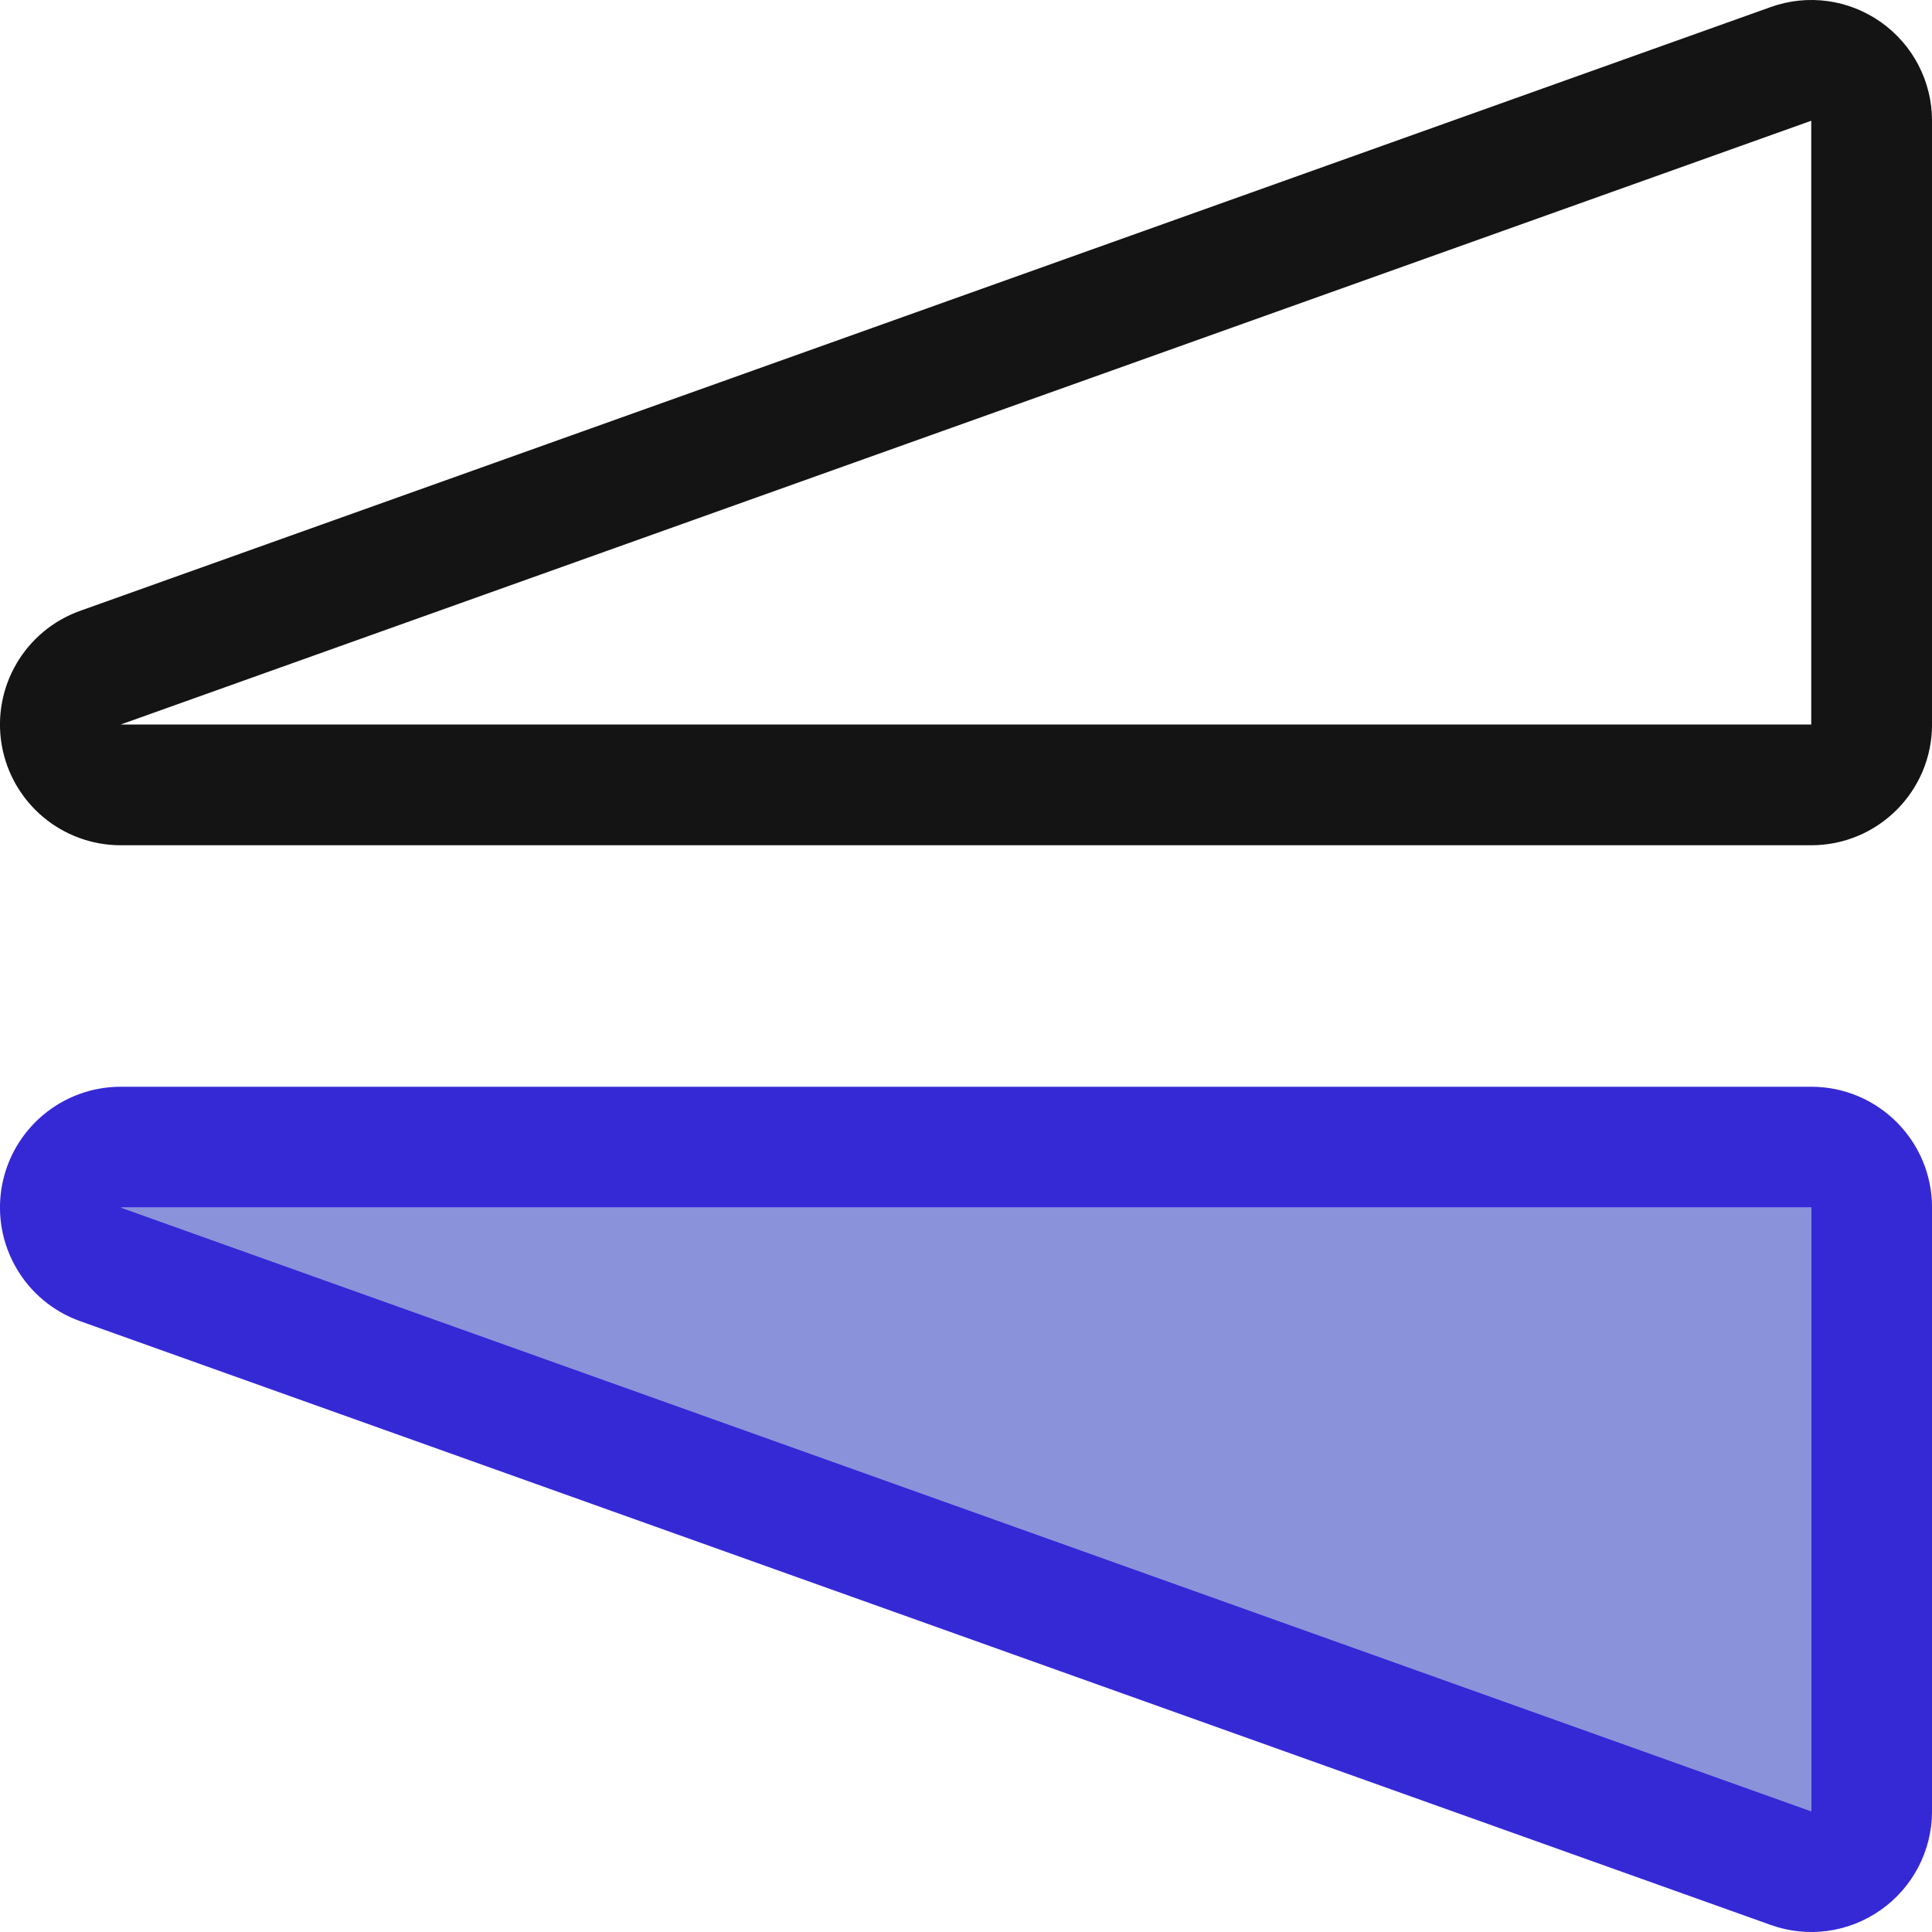
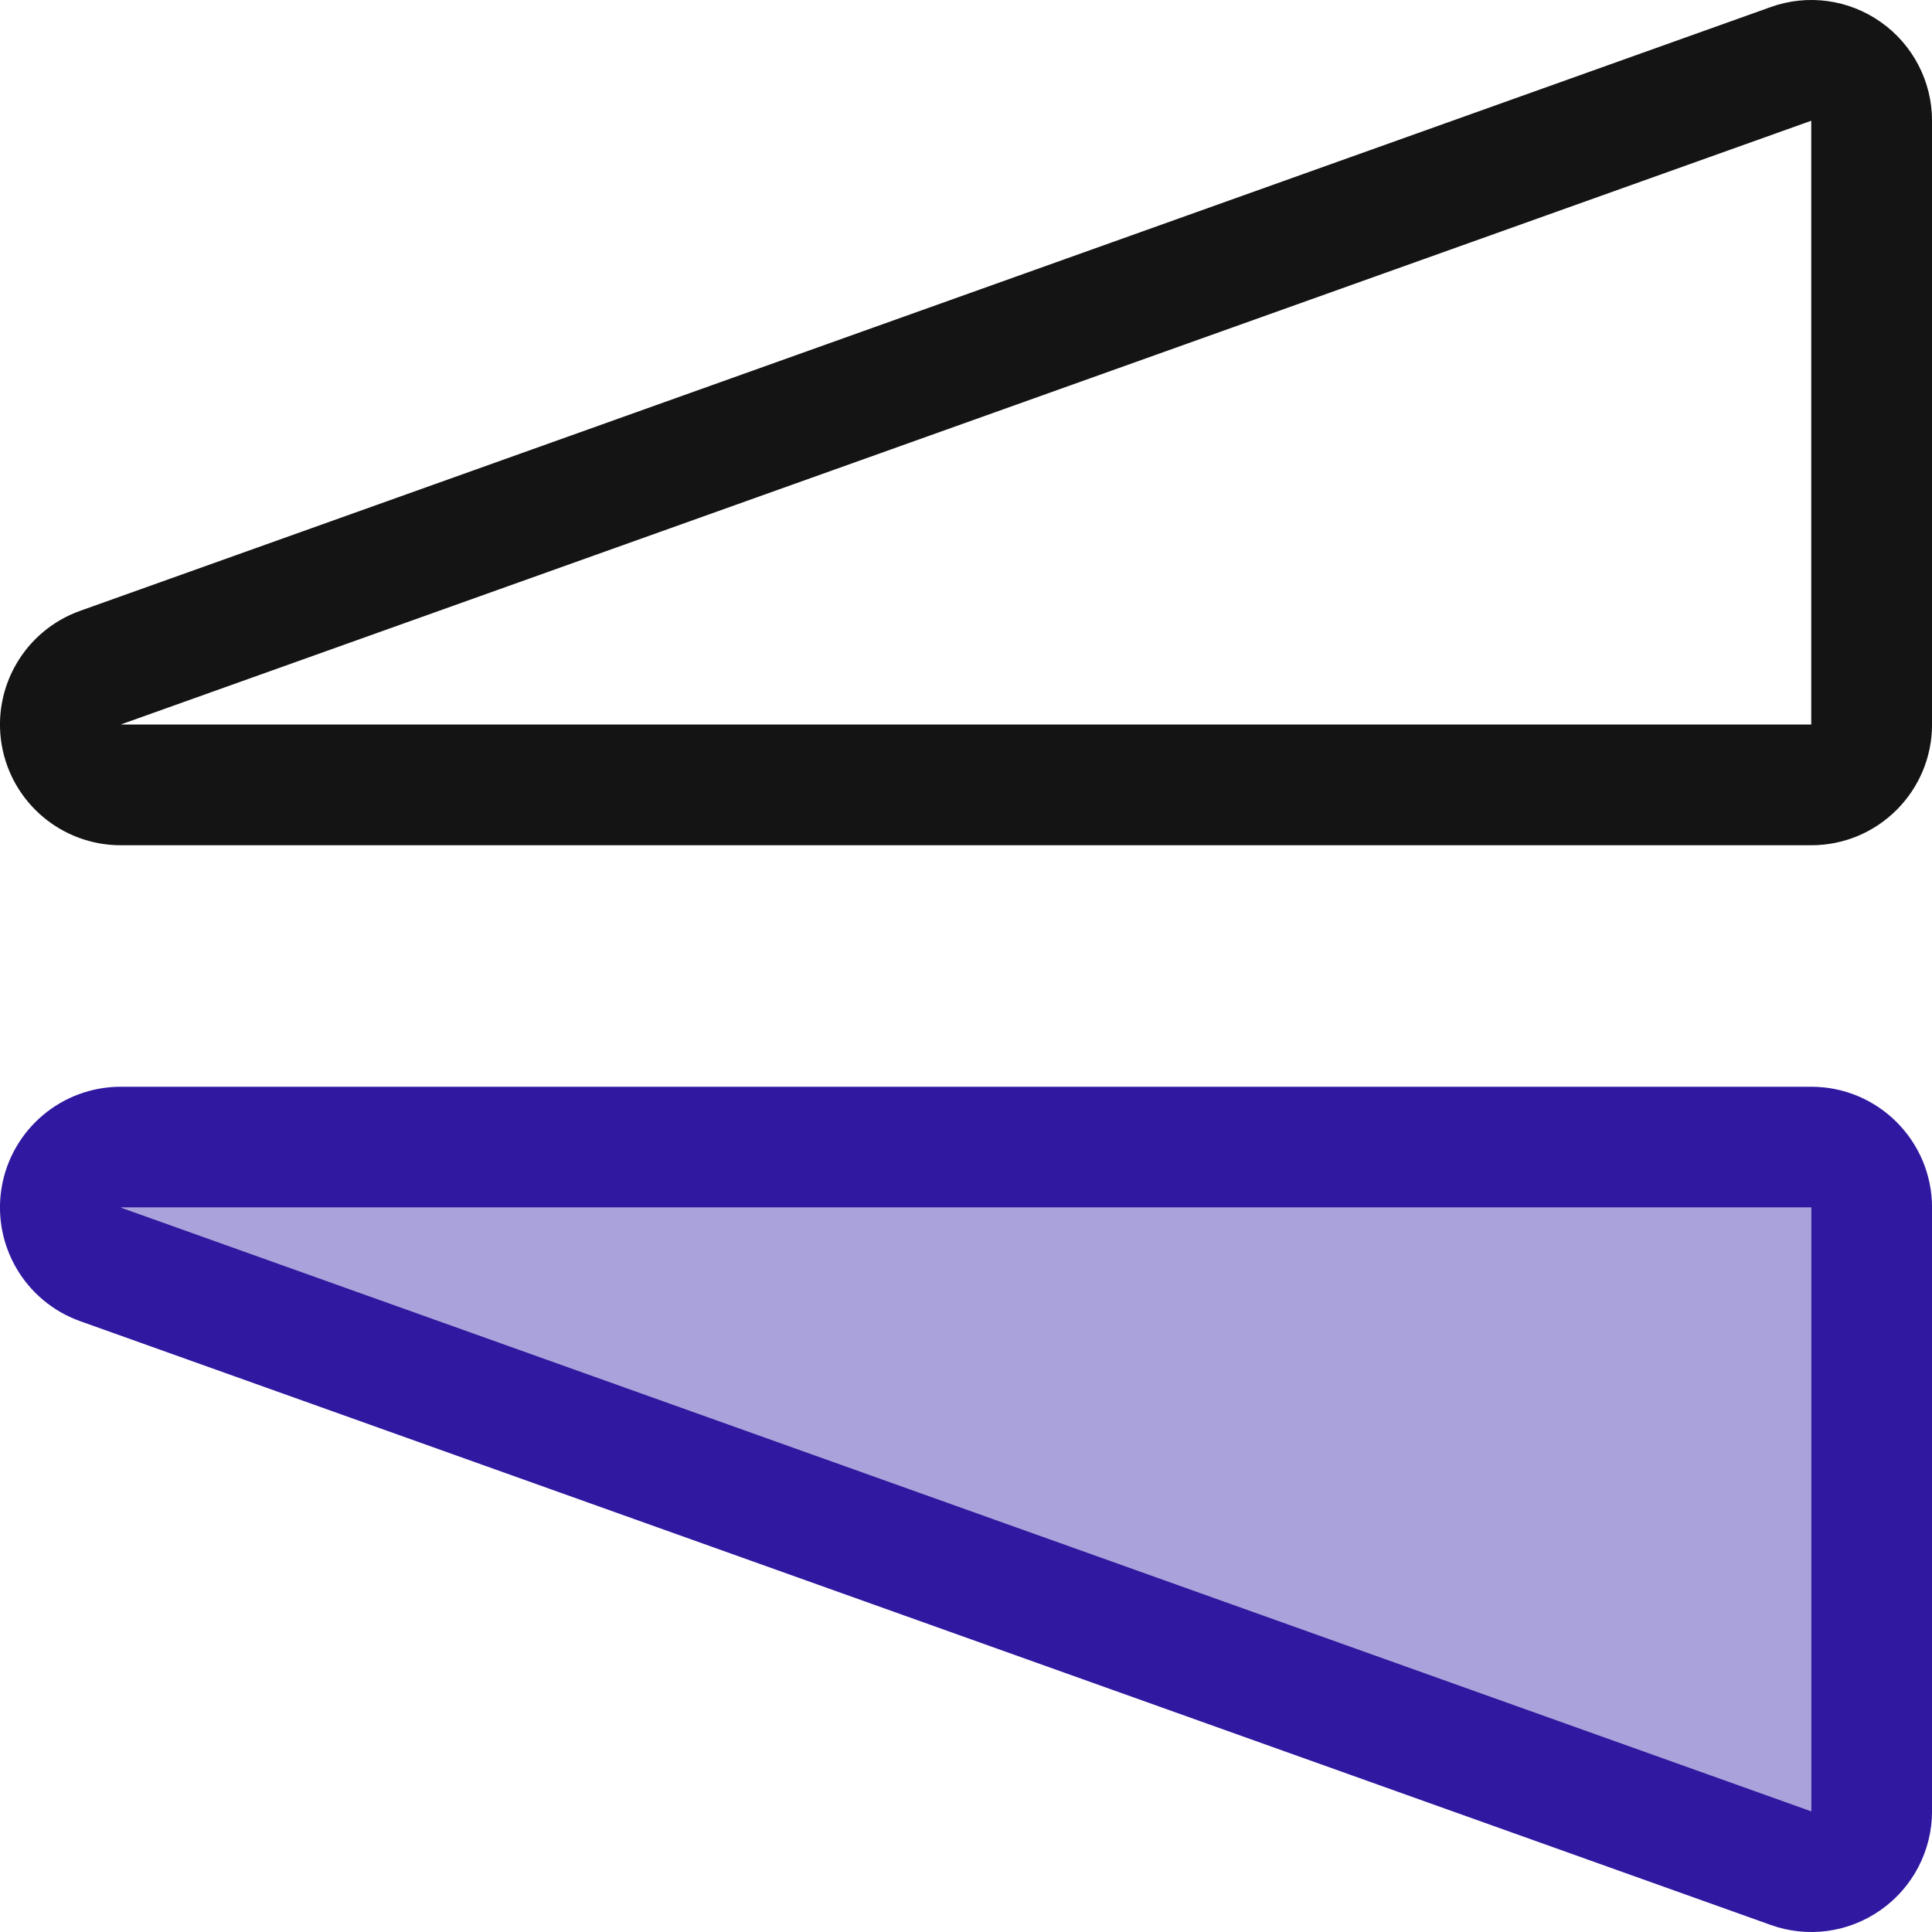
<svg xmlns="http://www.w3.org/2000/svg" width="100%" height="100%" viewBox="0 0 16 16" version="1.1" xml:space="preserve" style="fill-rule:evenodd;clip-rule:evenodd;stroke-linejoin:round;stroke-miterlimit:2;">
  <g transform="matrix(1,0,0,1,-18,-18)">
    <g id="flipy" transform="matrix(0.666667,0,0,0.666667,18,18)">
      <rect x="0" y="0" width="24" height="24" style="fill:none;" />
      <clipPath id="_clip1">
        <rect x="0" y="0" width="24" height="24" />
      </clipPath>
      <g clip-path="url(#_clip1)">
        <g transform="matrix(6.56061e-17,-1.07143,1.05,6.4294e-17,-27.9,26.7857)">
-           <path d="M11,28L11,48L4,48L11,28Z" style="fill:rgb(138,146,217);" />
-           <path d="M12.4,28C12.4,27.305 11.91,26.711 11.239,26.592C10.568,26.474 9.911,26.865 9.682,27.52L2.682,47.52C2.528,47.957 2.593,48.443 2.856,48.823C3.118,49.203 3.545,49.429 4,49.429L11,49.429C11.773,49.429 12.4,48.789 12.4,48L12.4,28ZM11,28L11,48L4,48L11,28Z" style="fill:rgb(53,41,214);" />
+           <path d="M11,28L11,48L4,48L11,28Z" style="fill:rgb(170,163,219);" />
+           <path d="M12.4,28C12.4,27.305 11.91,26.711 11.239,26.592C10.568,26.474 9.911,26.865 9.682,27.52L2.682,47.52C2.528,47.957 2.593,48.443 2.856,48.823C3.118,49.203 3.545,49.429 4,49.429L11,49.429C11.773,49.429 12.4,48.789 12.4,48L12.4,28ZM11,28L11,48L4,48L11,28Z" style="fill:rgb(48,24,160);" />
        </g>
        <g transform="matrix(-6.56061e-17,1.07143,1.05,6.4294e-17,-27.9,-2.78571)">
          <path d="M9.682,27.52C9.911,26.865 10.568,26.474 11.239,26.592C11.91,26.711 12.4,27.305 12.4,28L12.4,48C12.4,48.789 11.773,49.429 11,49.429L4,49.429C3.545,49.429 3.118,49.203 2.856,48.823C2.593,48.443 2.528,47.957 2.682,47.52L9.682,27.52ZM11,28L11,48L4,48L11,28Z" style="fill:rgb(20,20,20);" />
        </g>
      </g>
    </g>
  </g>
</svg>
